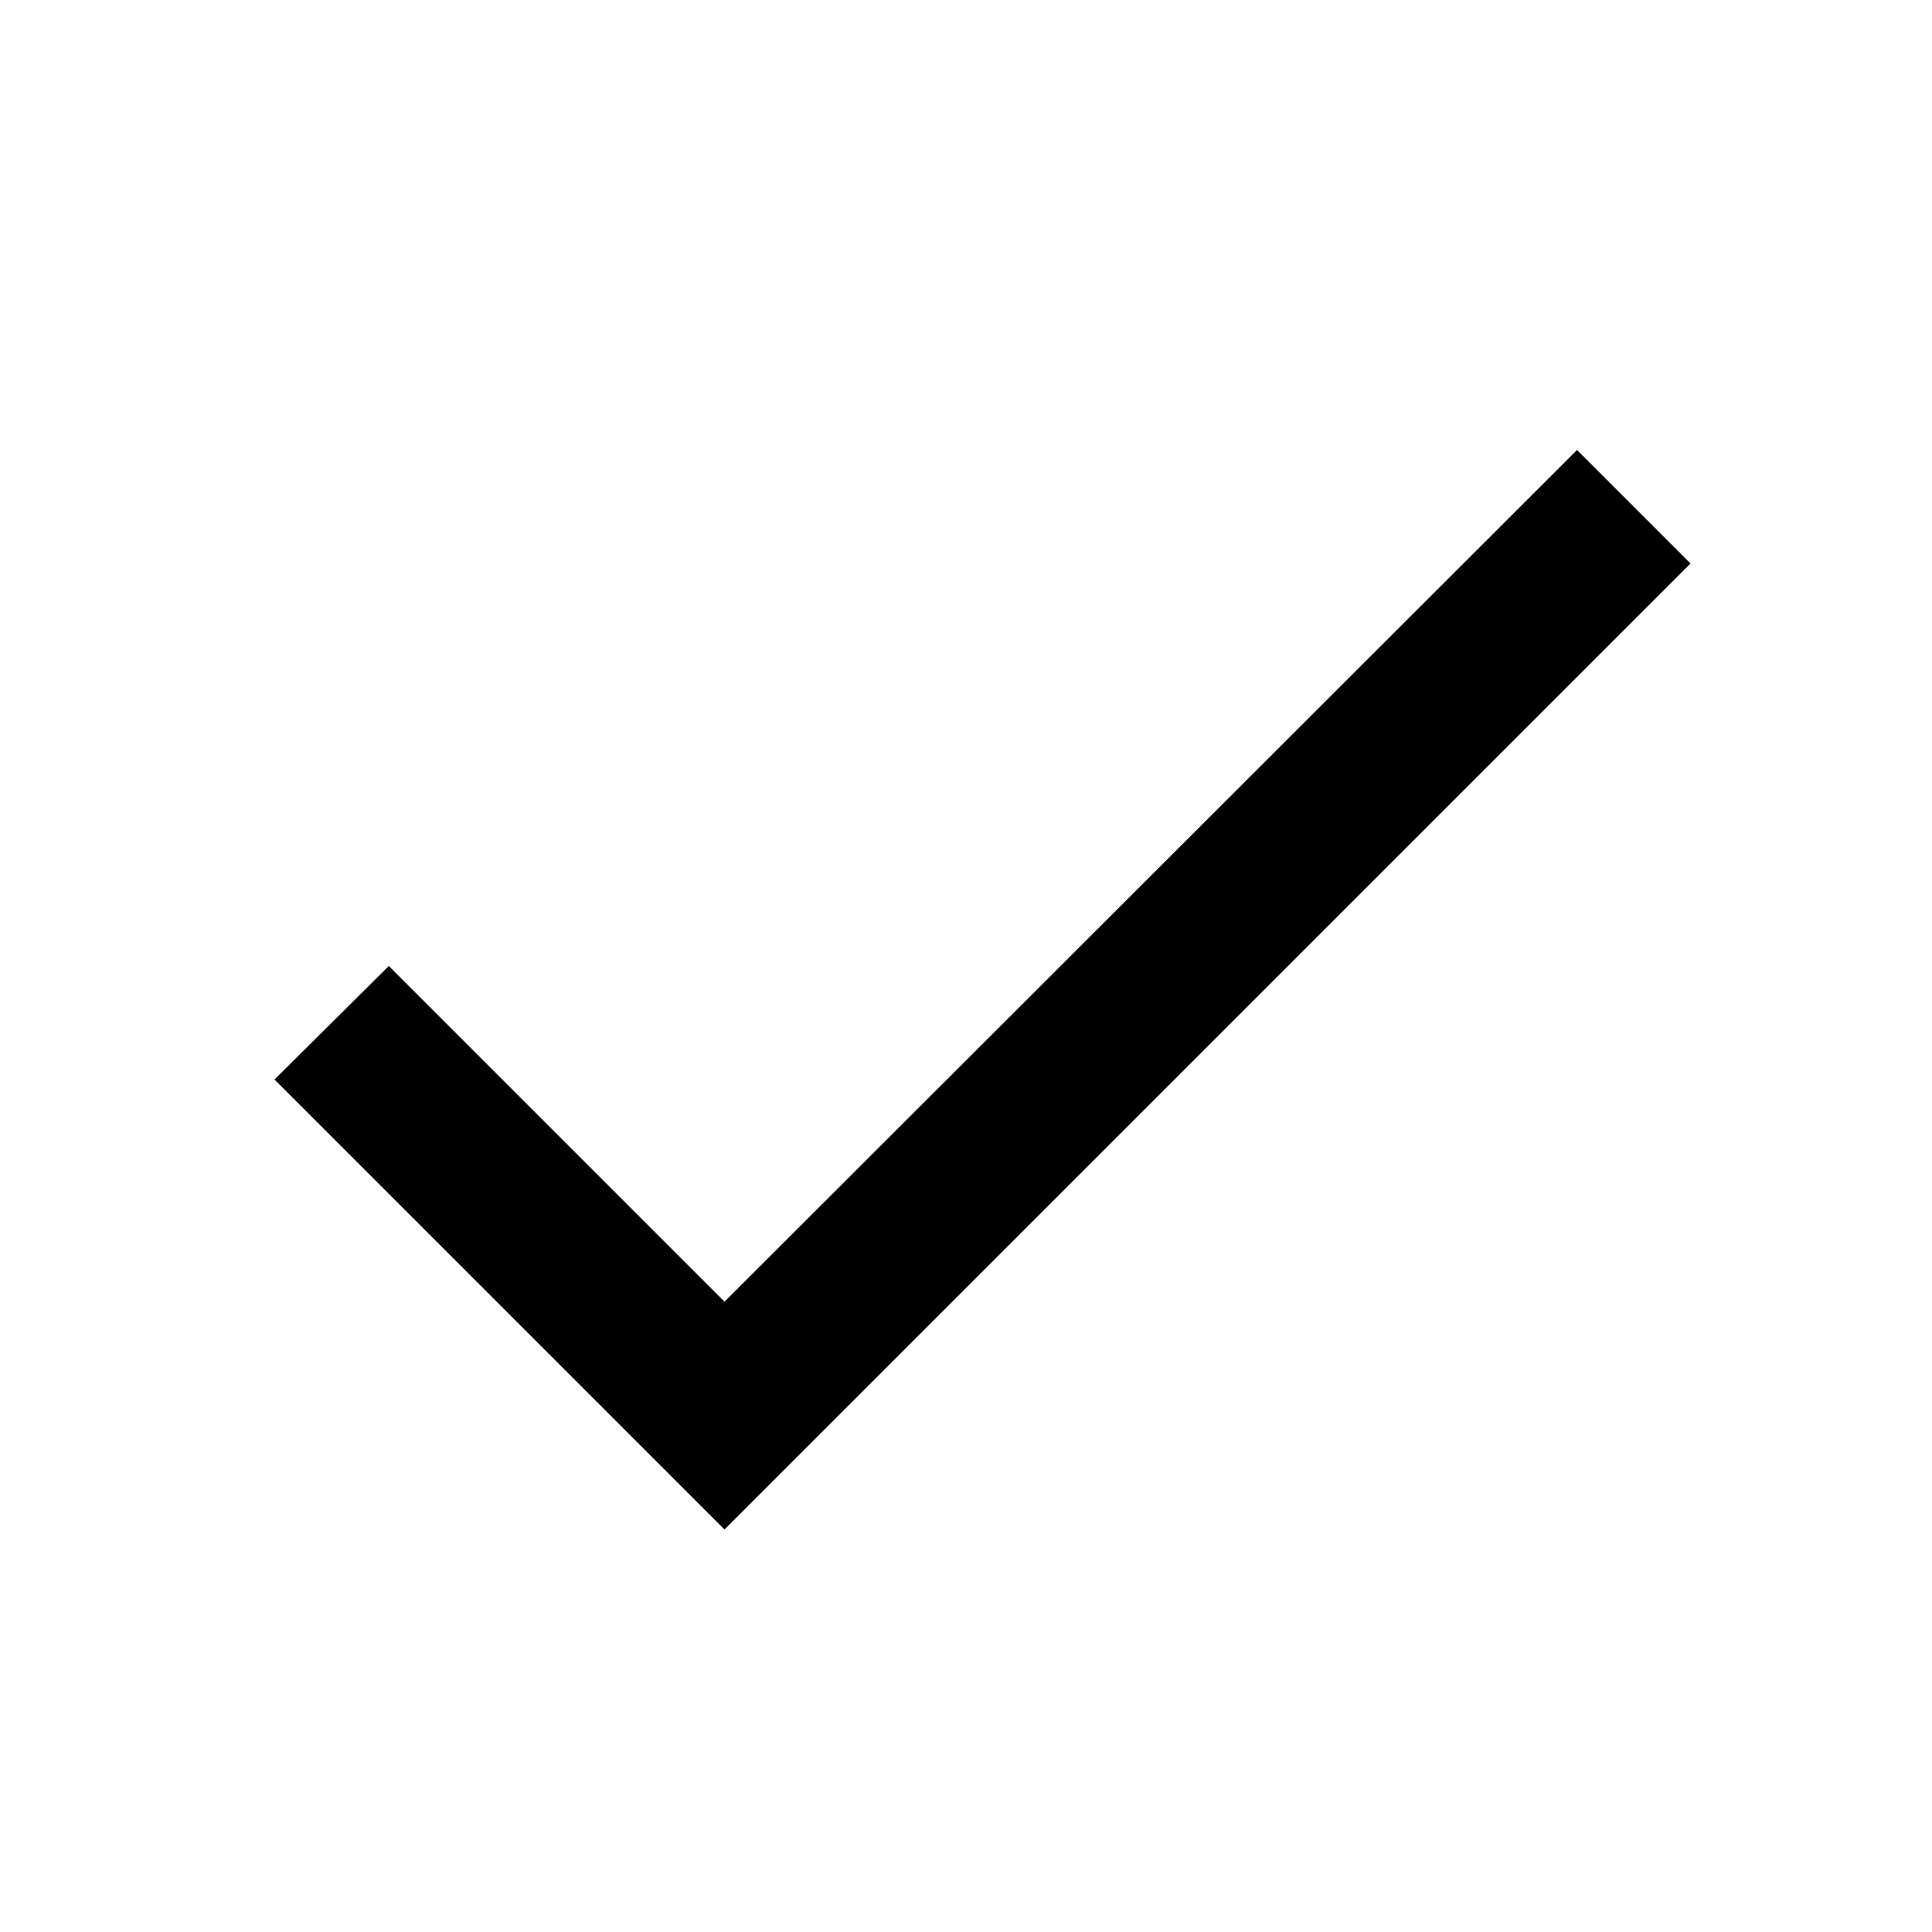
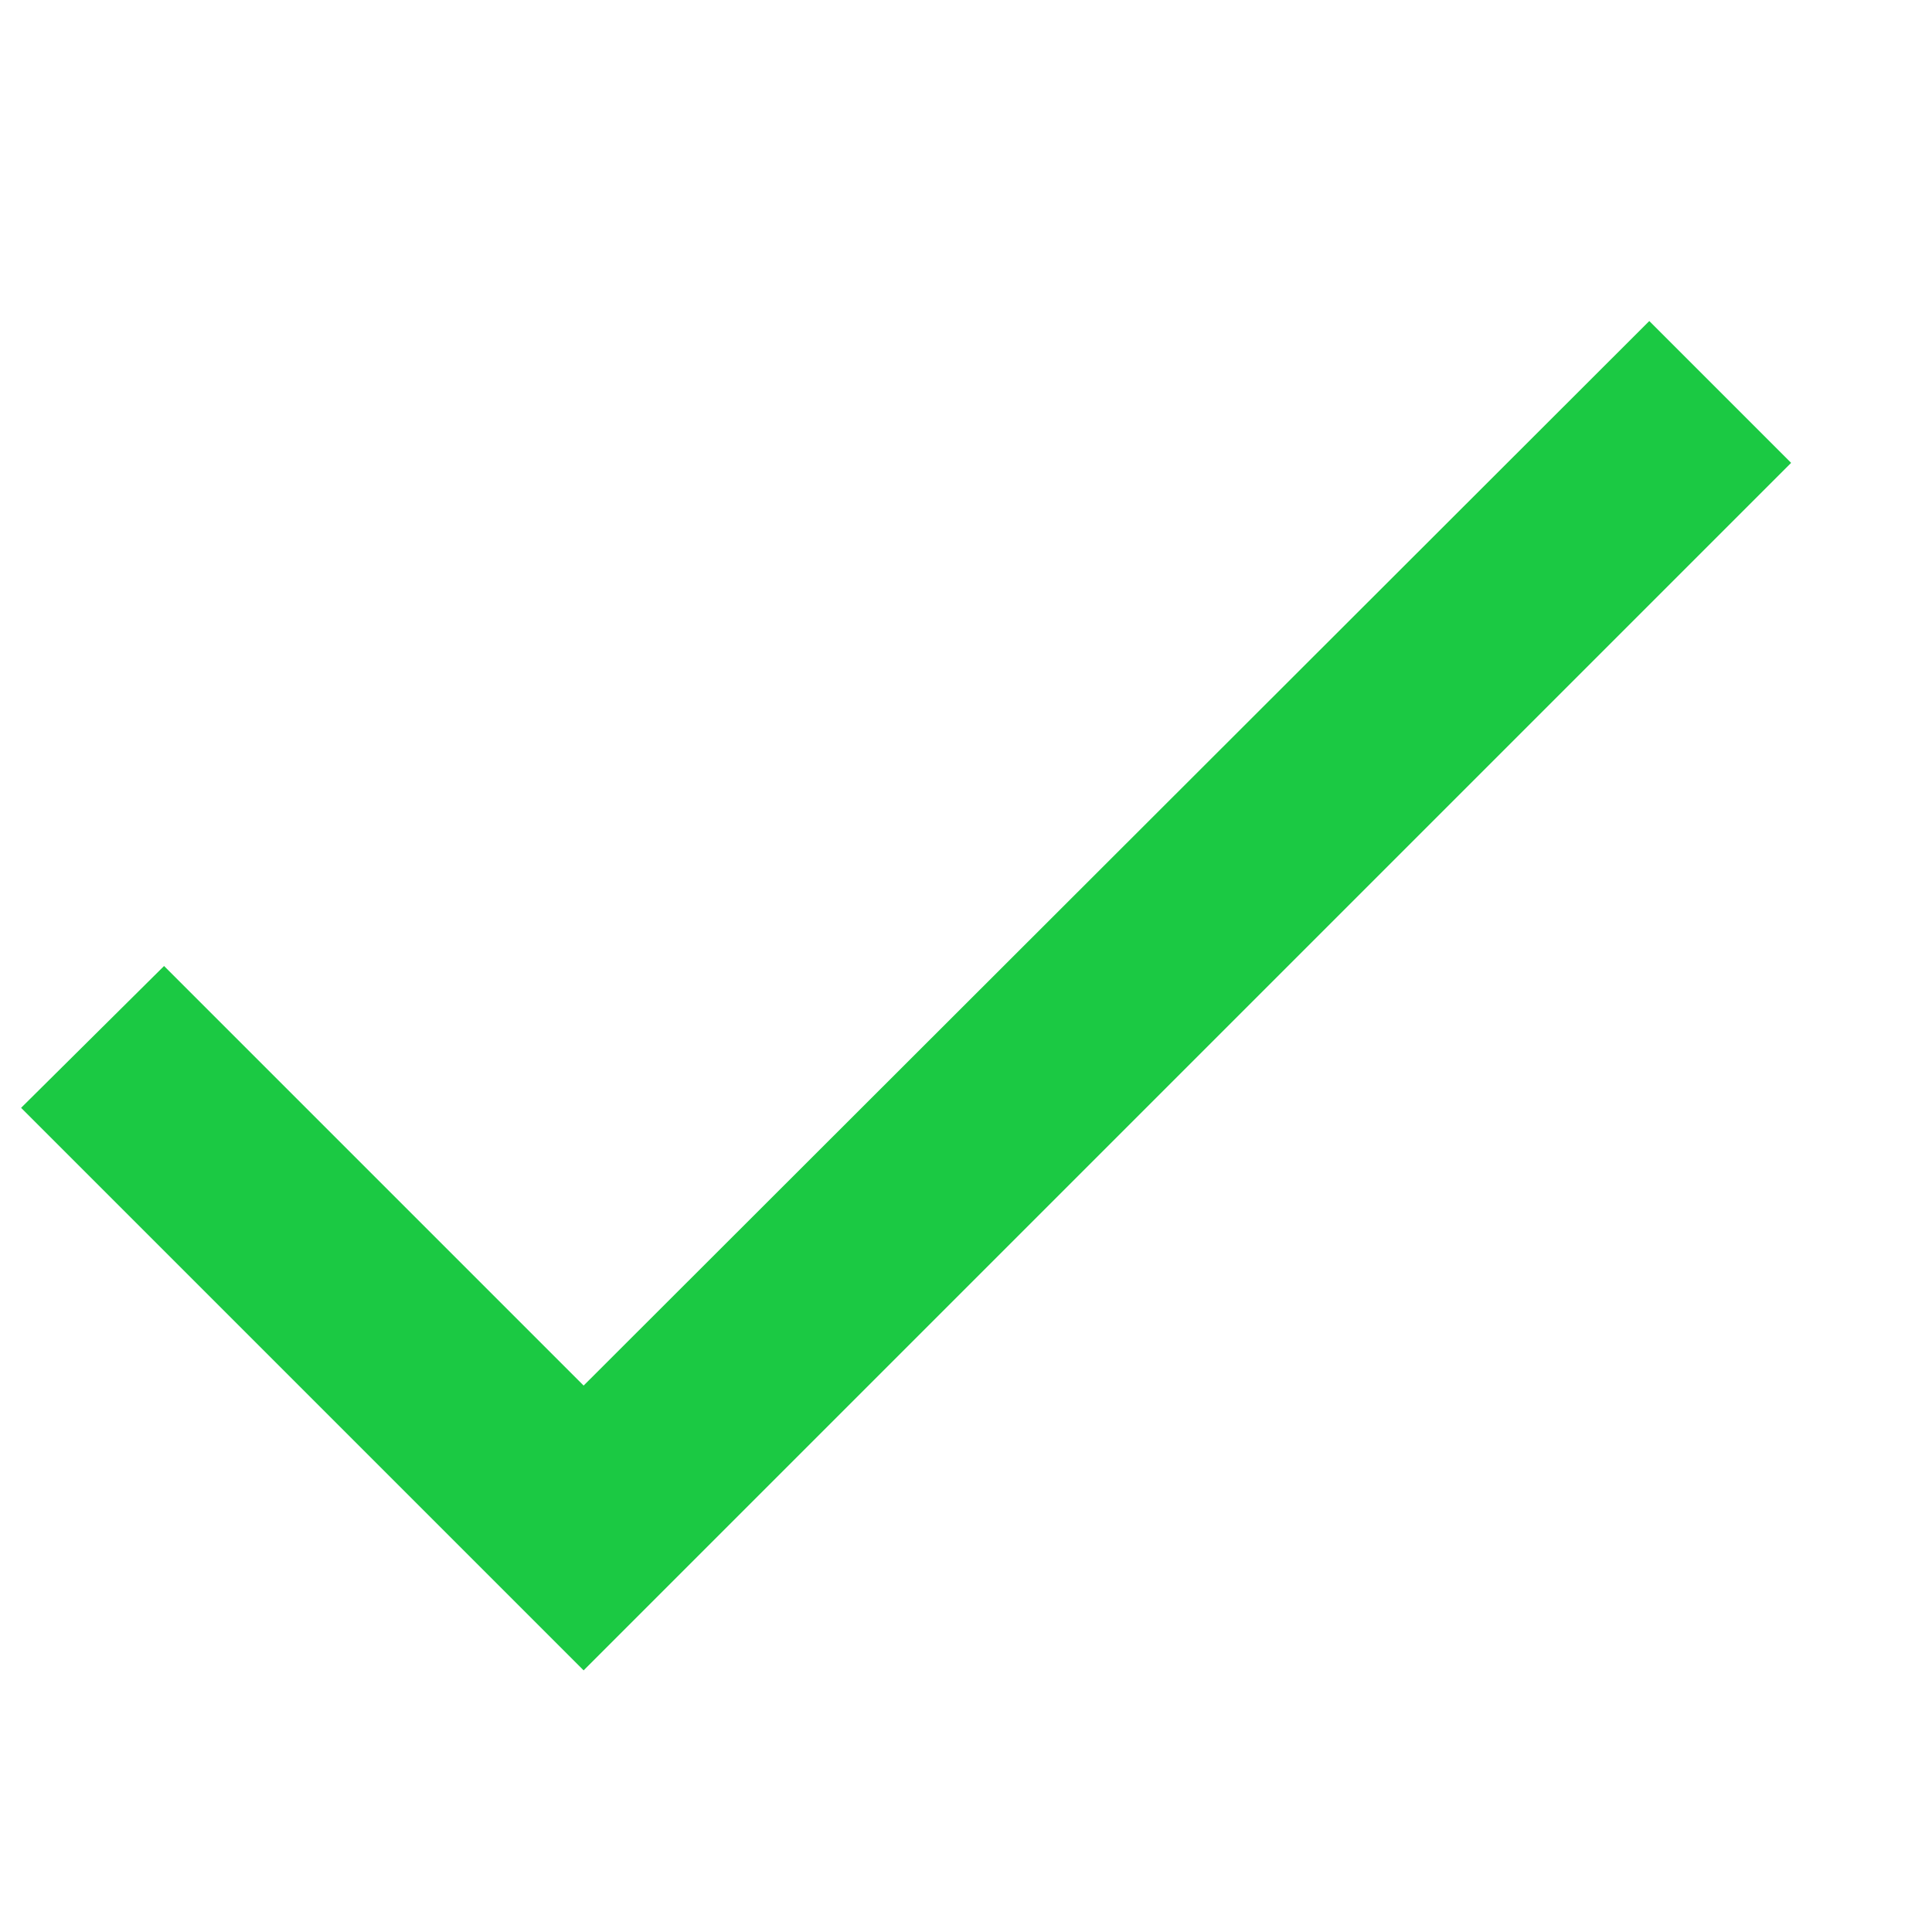
- <svg xmlns="http://www.w3.org/2000/svg" viewBox="0 0 24 24" fill="black" width="24px" height="24px">
-   <path d="M0 0h24v24H0z" fill="none" />
-   <path d="M9 16.17L4.83 12l-1.42 1.41L9 19 21 7l-1.41-1.41z" />
+ <svg xmlns="http://www.w3.org/2000/svg" width="20" height="20" viewBox="0 0 12 9" fill="none">
+   <path d="M3.625 7.106L1.019 4.5L0.131 5.381L3.625 8.875L11.125 1.375L10.244 0.494L3.625 7.106Z" fill="#1BC943" />
</svg>
